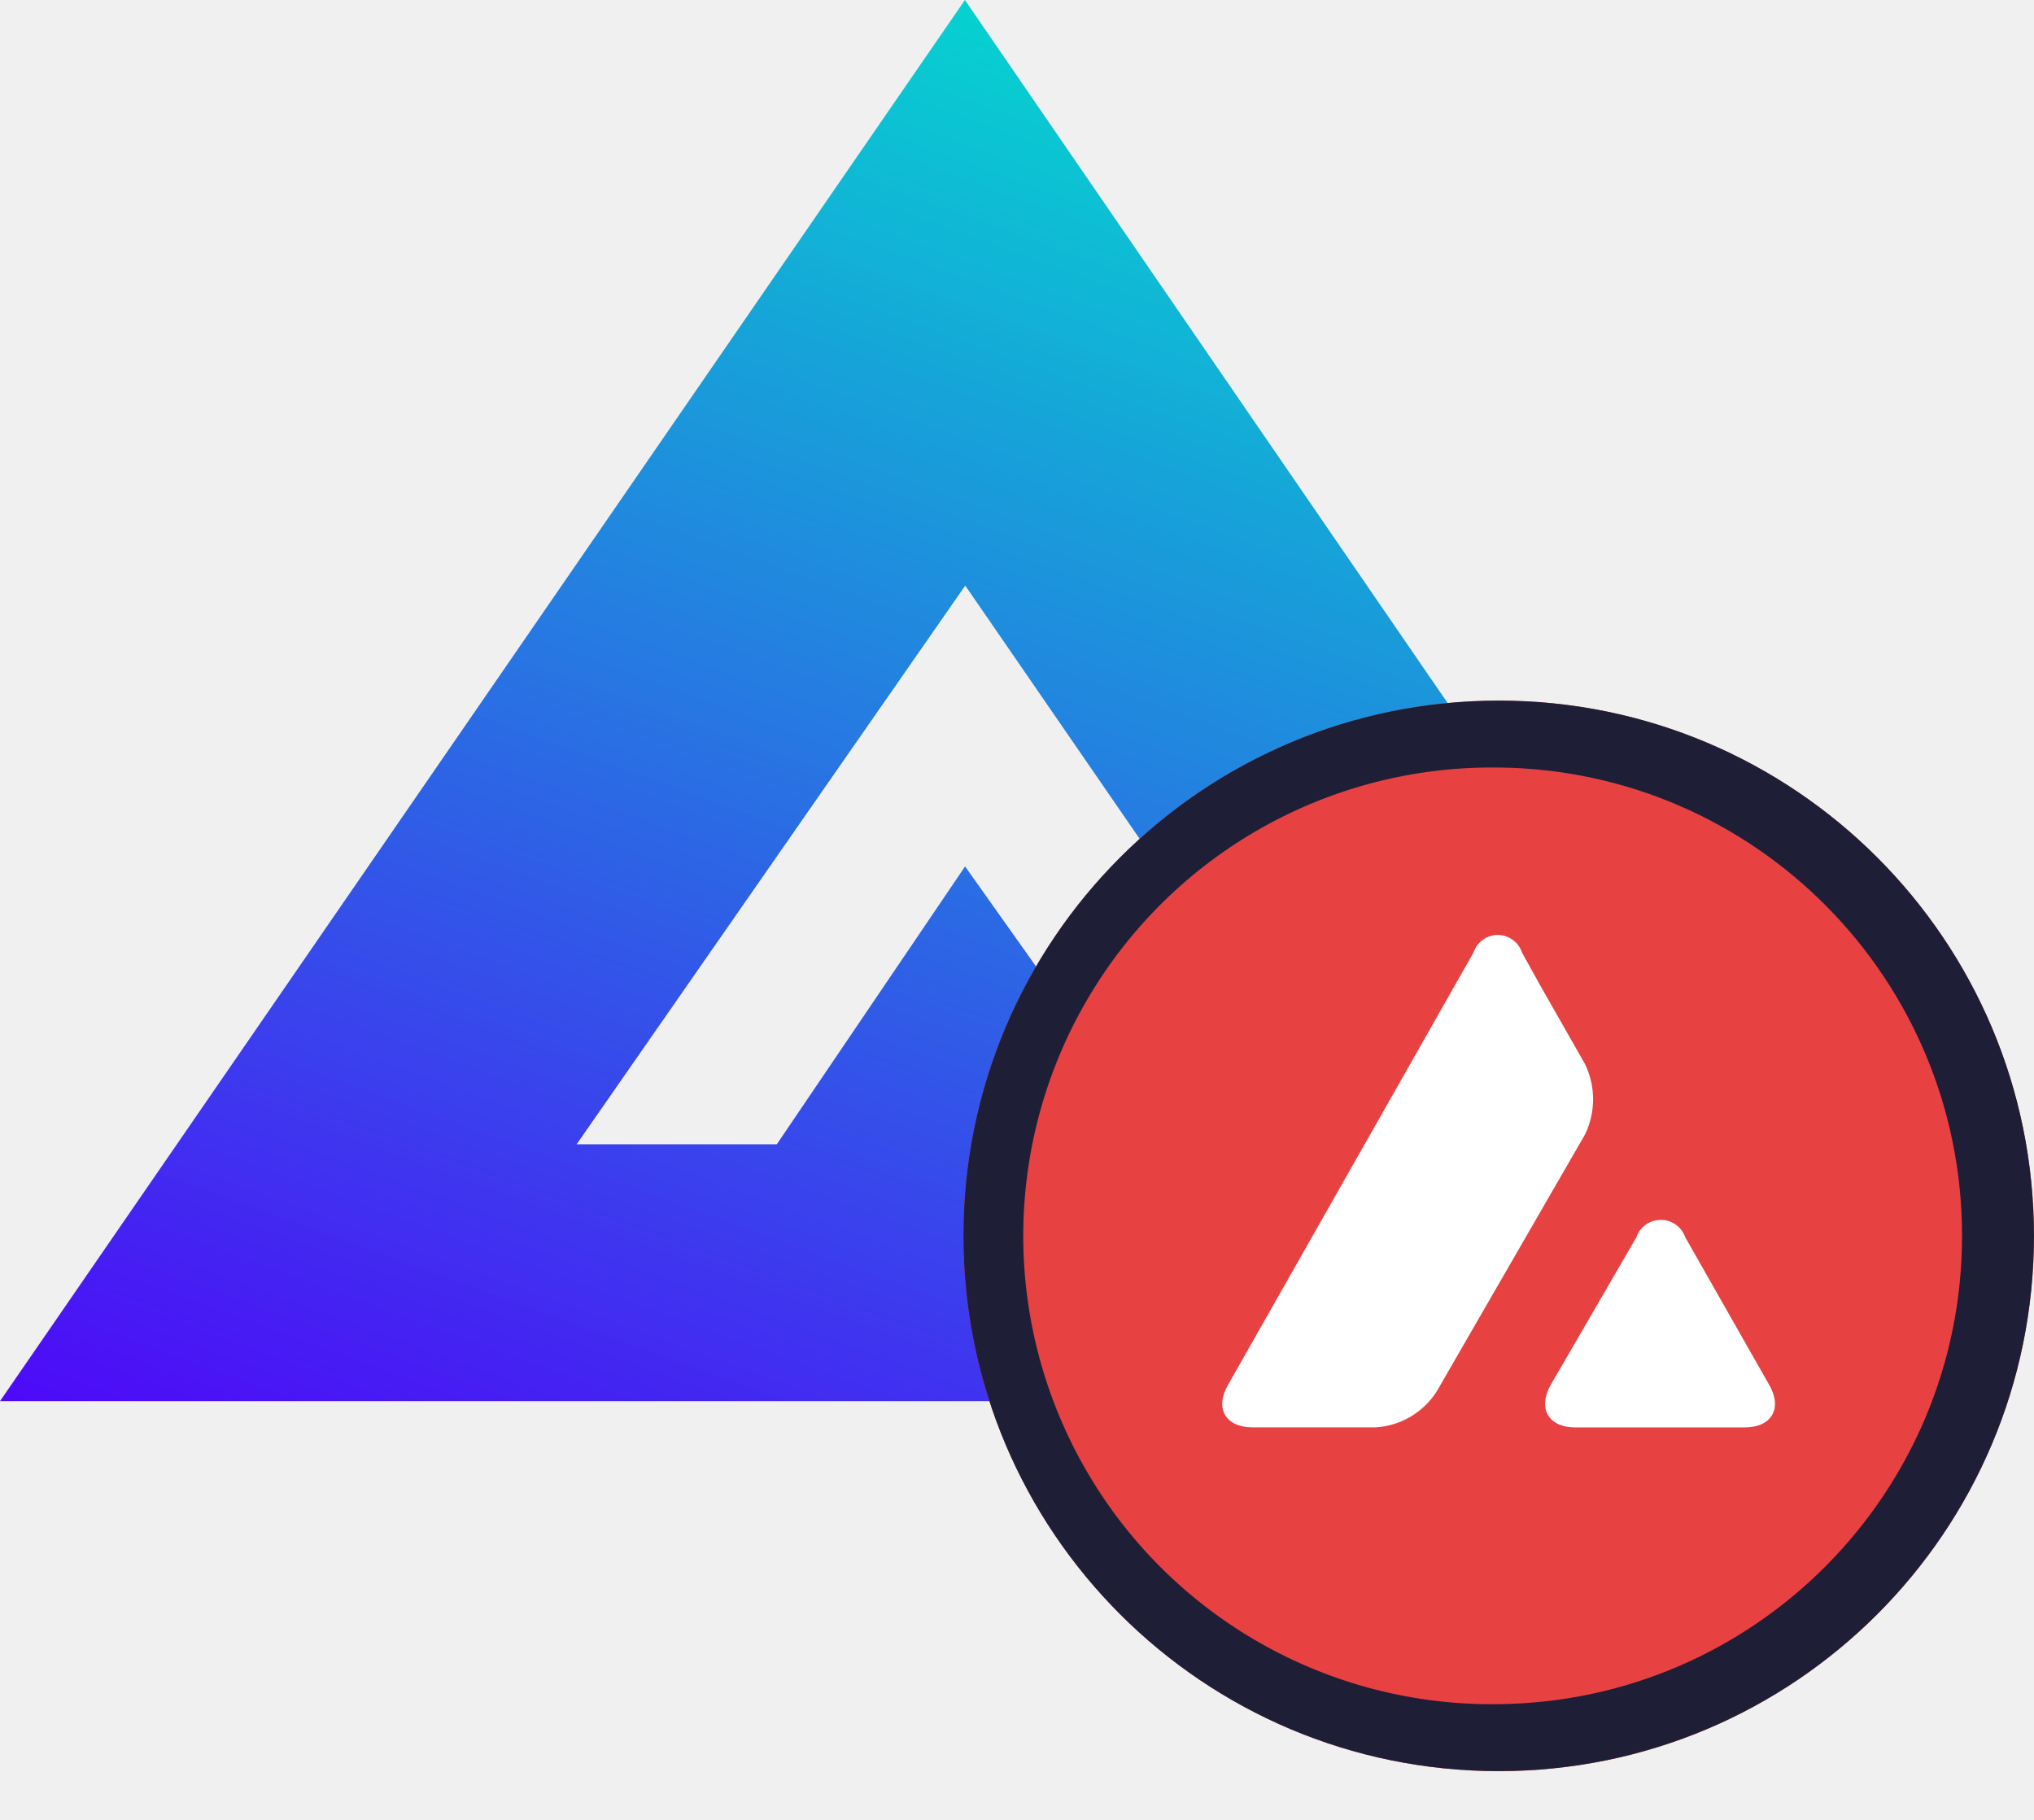
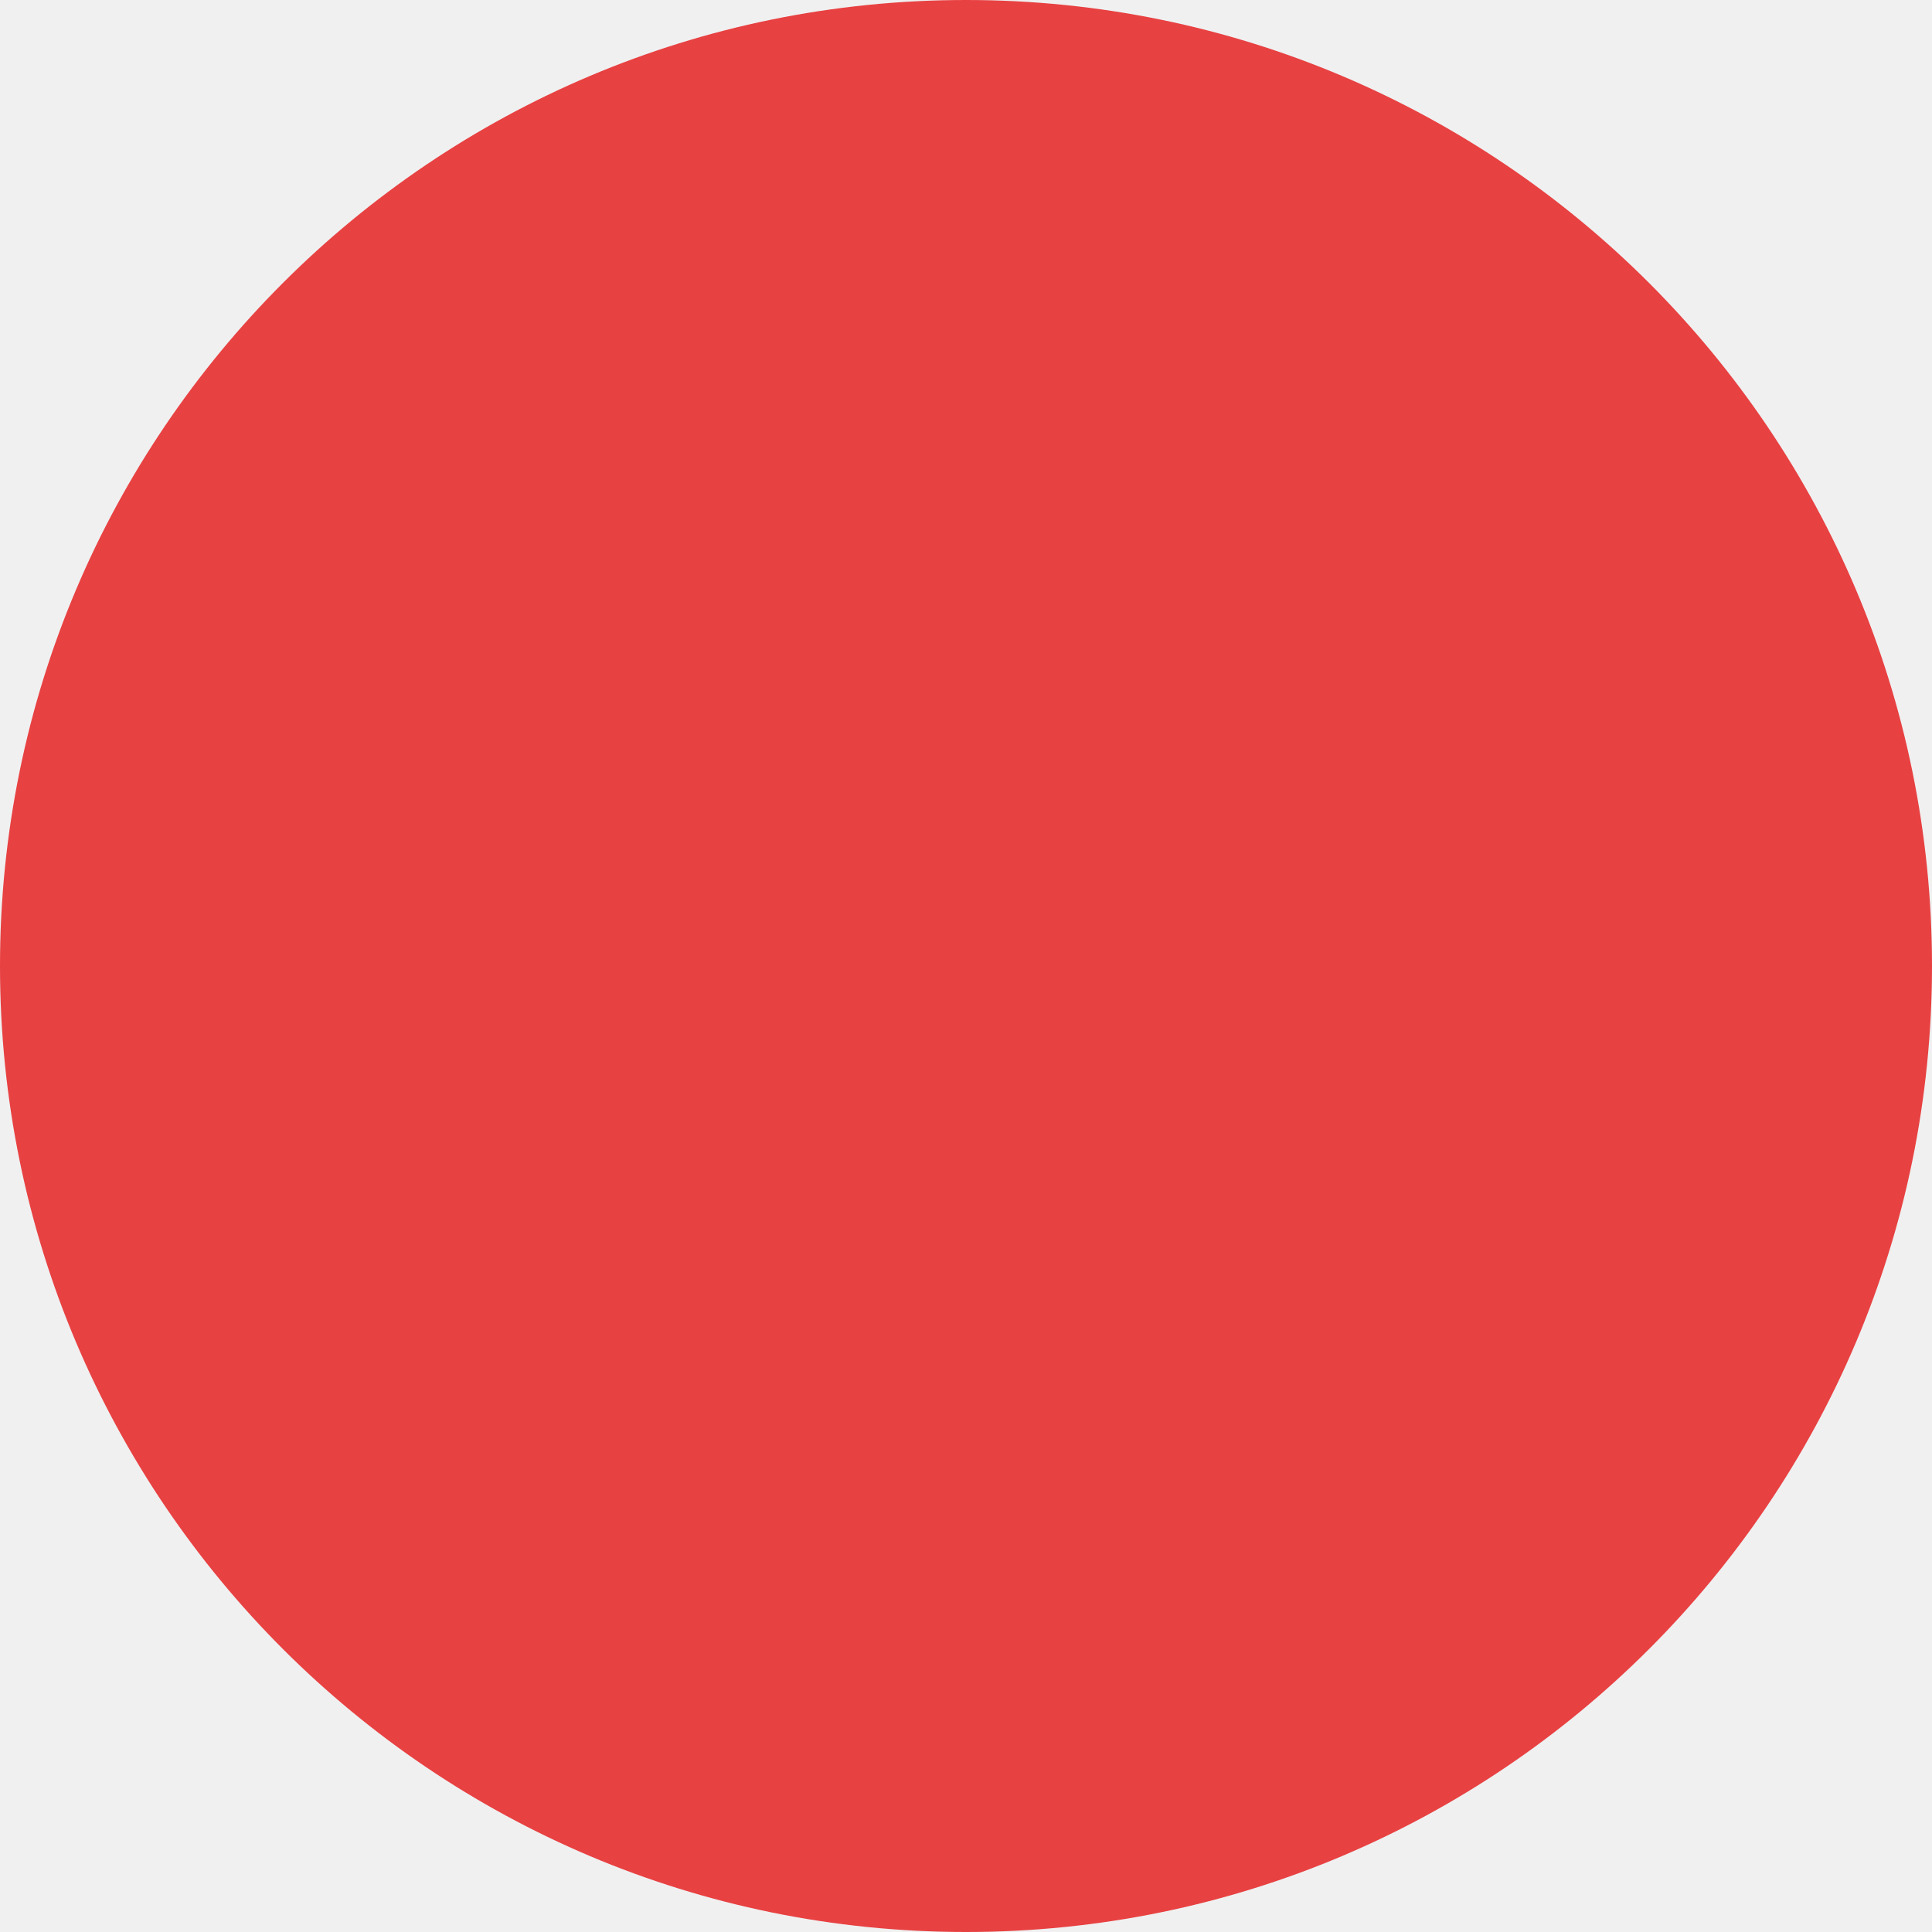
- <svg xmlns="http://www.w3.org/2000/svg" width="38" height="34" fill="none" viewBox="0 0 38 34">
-   <path d="M36 26.177 18.027 0 0 26.177h25.118l-7.088-9.99-3.517 5.191h-3.74l7.26-10.438 10.493 15.237H36Z" fill="url(#a)" />
-   <path d="M37.999 23.09c0-5.524-4.477-10-10-10s-10 4.476-10 10c0 5.522 4.477 10 10 10s10-4.478 10-10Z" fill="#E84142" />
-   <path d="M27.999 14.34a8.75 8.75 0 1 0 0 17.498 8.75 8.75 0 0 0 0-17.499m0-1.25a10 10 0 1 1 0 20 10 10 0 0 1 0-20Z" fill="#1E1F37" />
-   <path d="M30.572 23.114a.483.483 0 0 1 .912 0l1.57 2.761c.25.436.046.793-.46.793h-3.165c-.5 0-.706-.356-.459-.793l1.602-2.76Zm-3.044-5.317a.477.477 0 0 1 .907 0l.35.631.827 1.452a1.51 1.51 0 0 1 0 1.315l-2.774 4.806a1.459 1.459 0 0 1-1.137.666h-2.3c-.5 0-.713-.35-.459-.793l4.586-8.077Z" fill="#fff" />
-   <defs>
-     <linearGradient id="a" x1="18" y1="0" x2="7.492" y2="28.901" gradientUnits="userSpaceOnUse">
-       <stop stop-color="#03D1CF" stop-opacity=".988" />
-       <stop offset="1" stop-color="#4E09F8" />
-     </linearGradient>
-   </defs>
+ <svg xmlns="http://www.w3.org/2000/svg" width="40" height="40" viewBox="0 0 40 40" fill="none">
+   <circle cx="20" cy="20" r="20" fill="#e84142" />
+   <g transform="scale(0.35) translate(25, 25)">
+     <path d="M351.39 413.005C356.674 413.014 356.426 412.925 360.407 413.175C366.627 413.568 371.317 422.306 366.301 427.286C363.794 429.773 363.048 430.38 360.495 432.79C354.95 438.024 347.941 445.077 339.349 452.729C336.311 455.509 333.271 458.29 330.232 461.07C320.435 470.035 323.442 469.709 310.31 469.67L241.291 469.478C239.184 469.502 235.464 469.187 238.219 471.941C258.85 490.481 279.121 508.697 302.175 529.413C305.34 532.256 314.152 541.306 321.344 547.898C325.731 551.919 330.479 562.069 315.657 565.816L248.749 565.878C229.616 548.55 210.482 531.222 191.348 513.894C191.286 513.846 191.224 513.79 191.162 513.725C190.931 513.516 190.7 513.307 190.469 513.097C187.903 511.131 185.292 513.066 184.007 514.009V514.008C167.984 528.396 151.962 542.787 135.94 557.174C123.908 567.985 126.221 565.397 109.84 565.49C95.627 565.57 82.107 565.733 67.026 565.713C61.742 565.704 61.991 565.792 58.01 565.542C51.789 565.149 47.098 556.412 52.115 551.432C54.621 548.944 55.367 548.338 57.921 545.928C63.465 540.694 70.476 533.641 79.067 525.989C82.106 523.209 85.146 520.428 88.184 517.648C97.981 508.683 94.974 509.009 108.105 509.048L180.493 509.247C186 509.192 184.006 507.247 182.909 506.251C158.738 484.361 134.567 462.471 110.396 440.581C93.939 428.883 100.843 417.042 109.952 417.389C129.584 417.369 145.733 417.35 165.365 417.33C177.393 417.313 179.283 418.981 188.427 427.199C201.646 439.077 213.949 450.133 225.93 460.899C226.029 460.969 226.154 461.078 226.306 461.237C227.487 462.298 228.665 463.356 229.84 464.412C231.63 465.533 233.246 465.446 235.496 463.73C251.155 449.668 266.816 435.605 282.475 421.544C294.508 410.733 292.195 413.32 308.577 413.227C322.789 413.147 336.309 412.985 351.39 413.005Z" transform="translate(-155, -455) scale(0.45)" fill="white" />
+   </g>
</svg>
